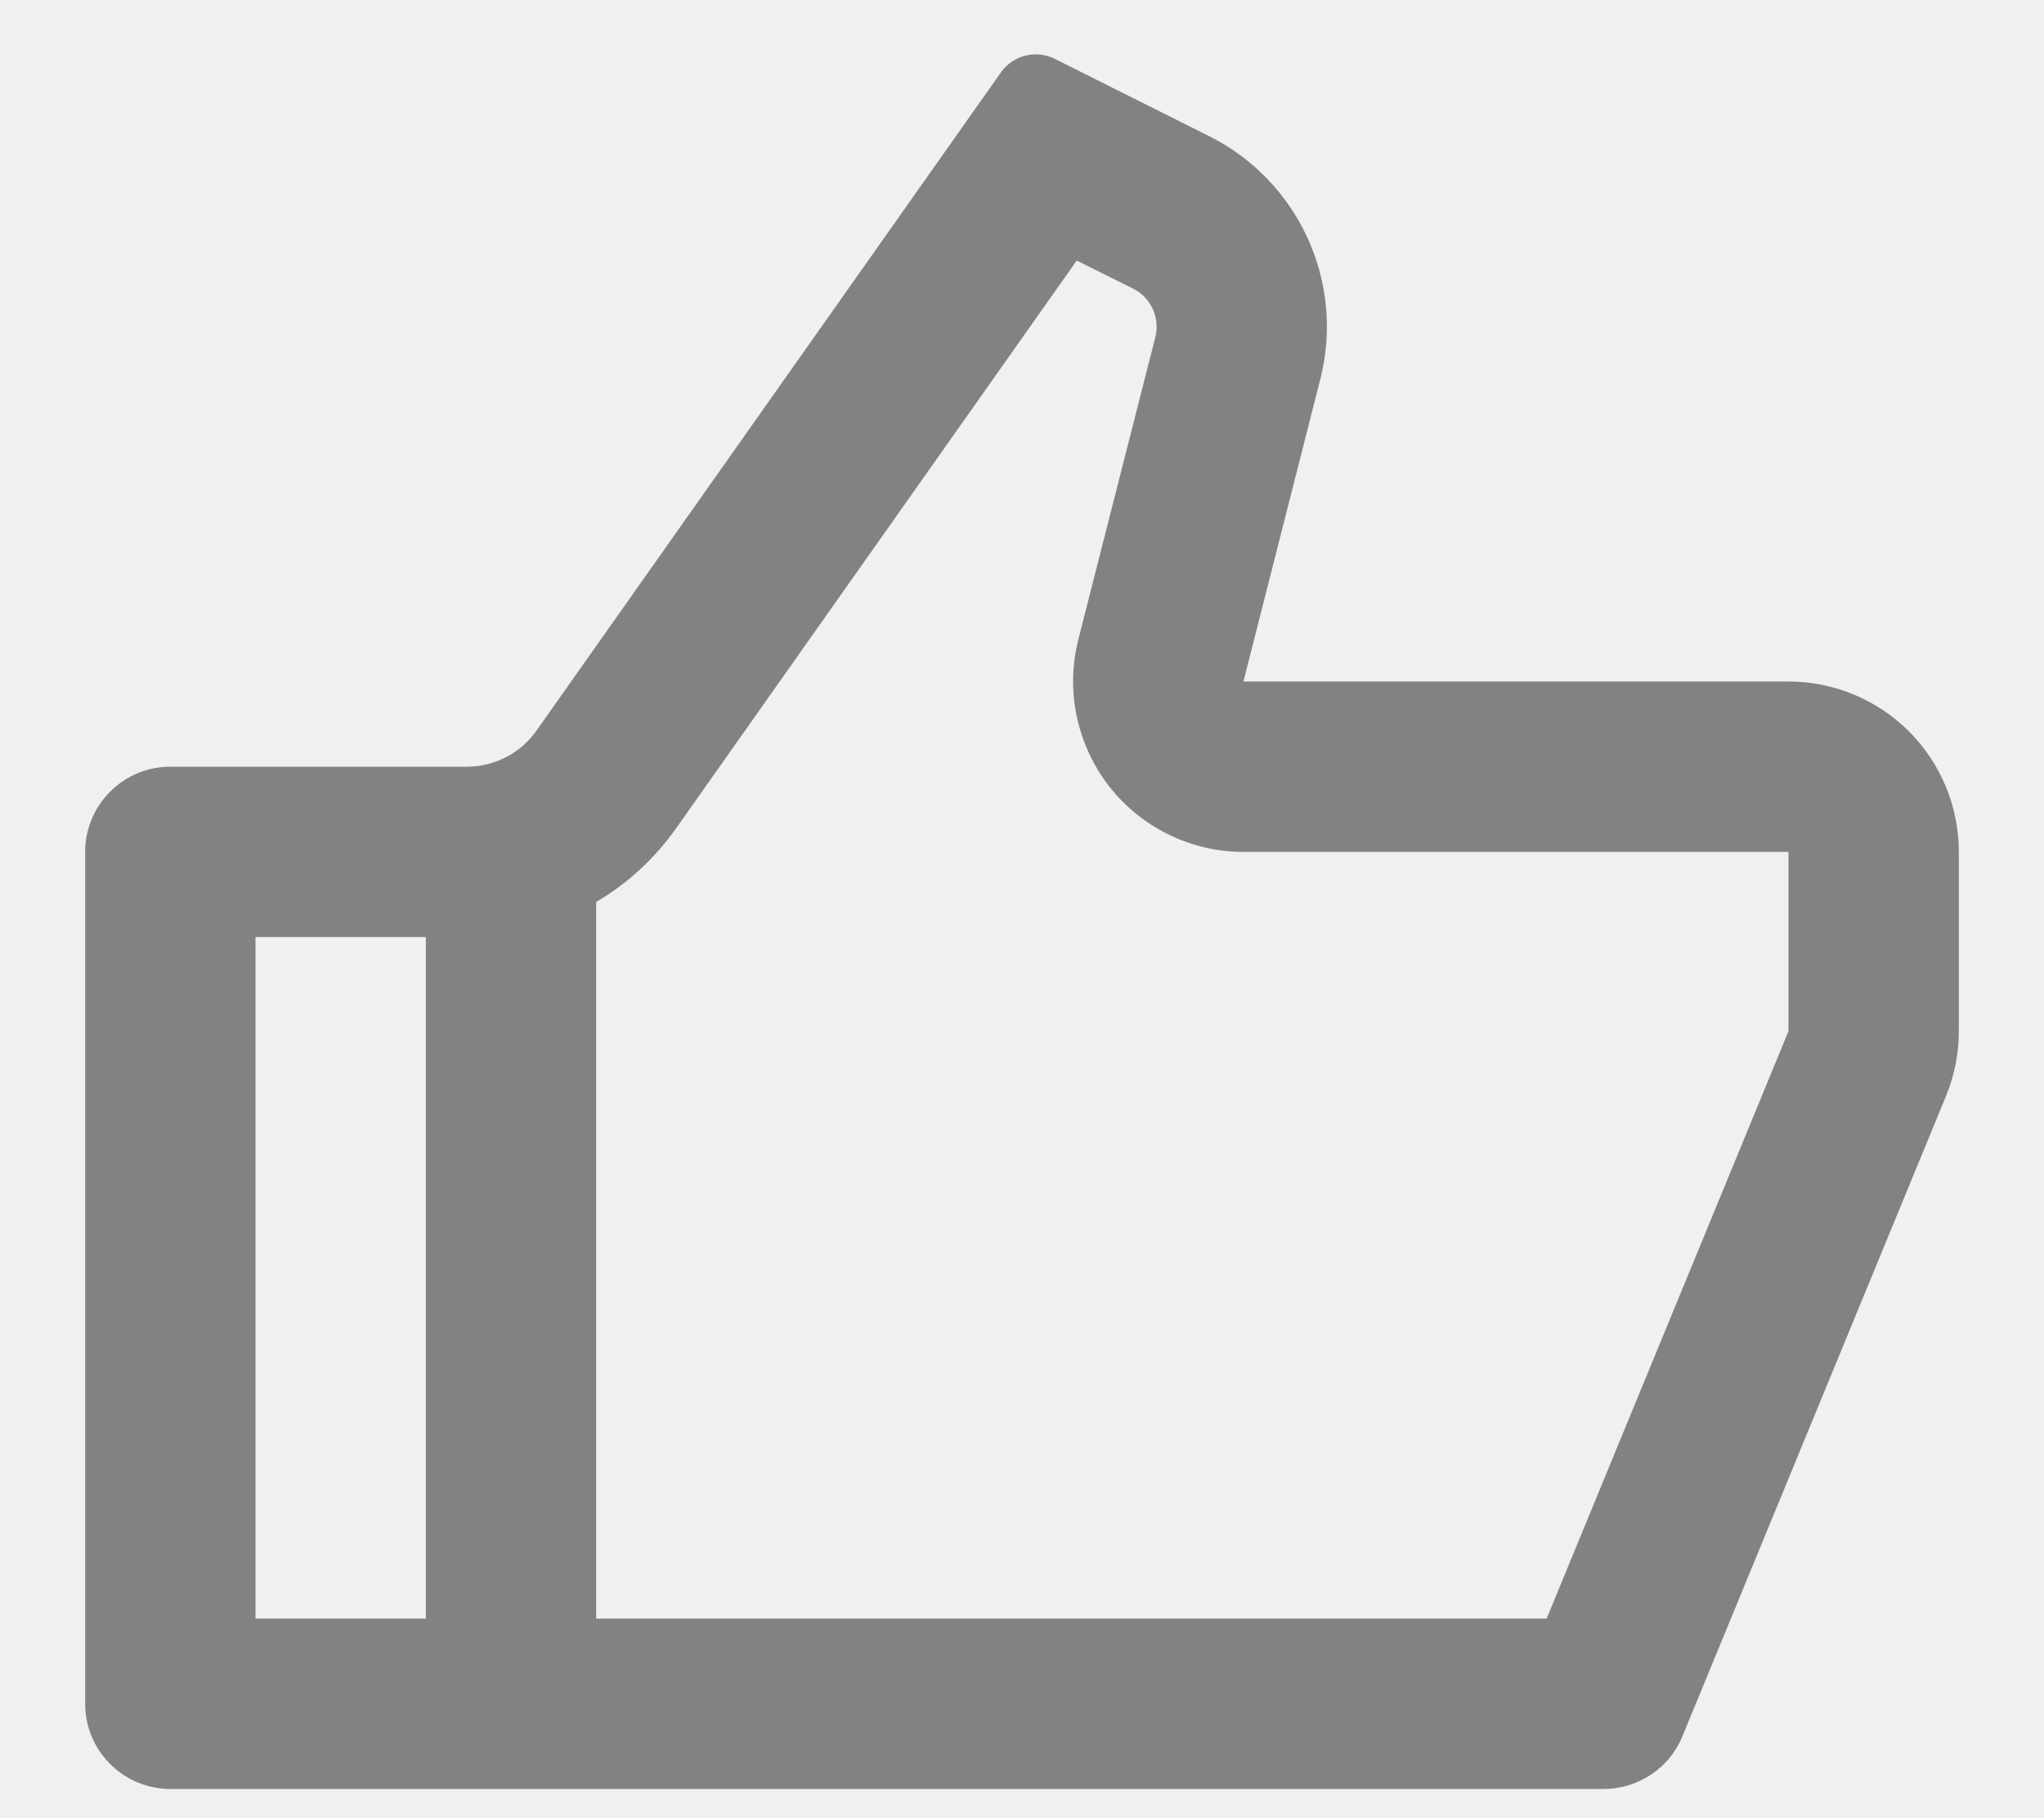
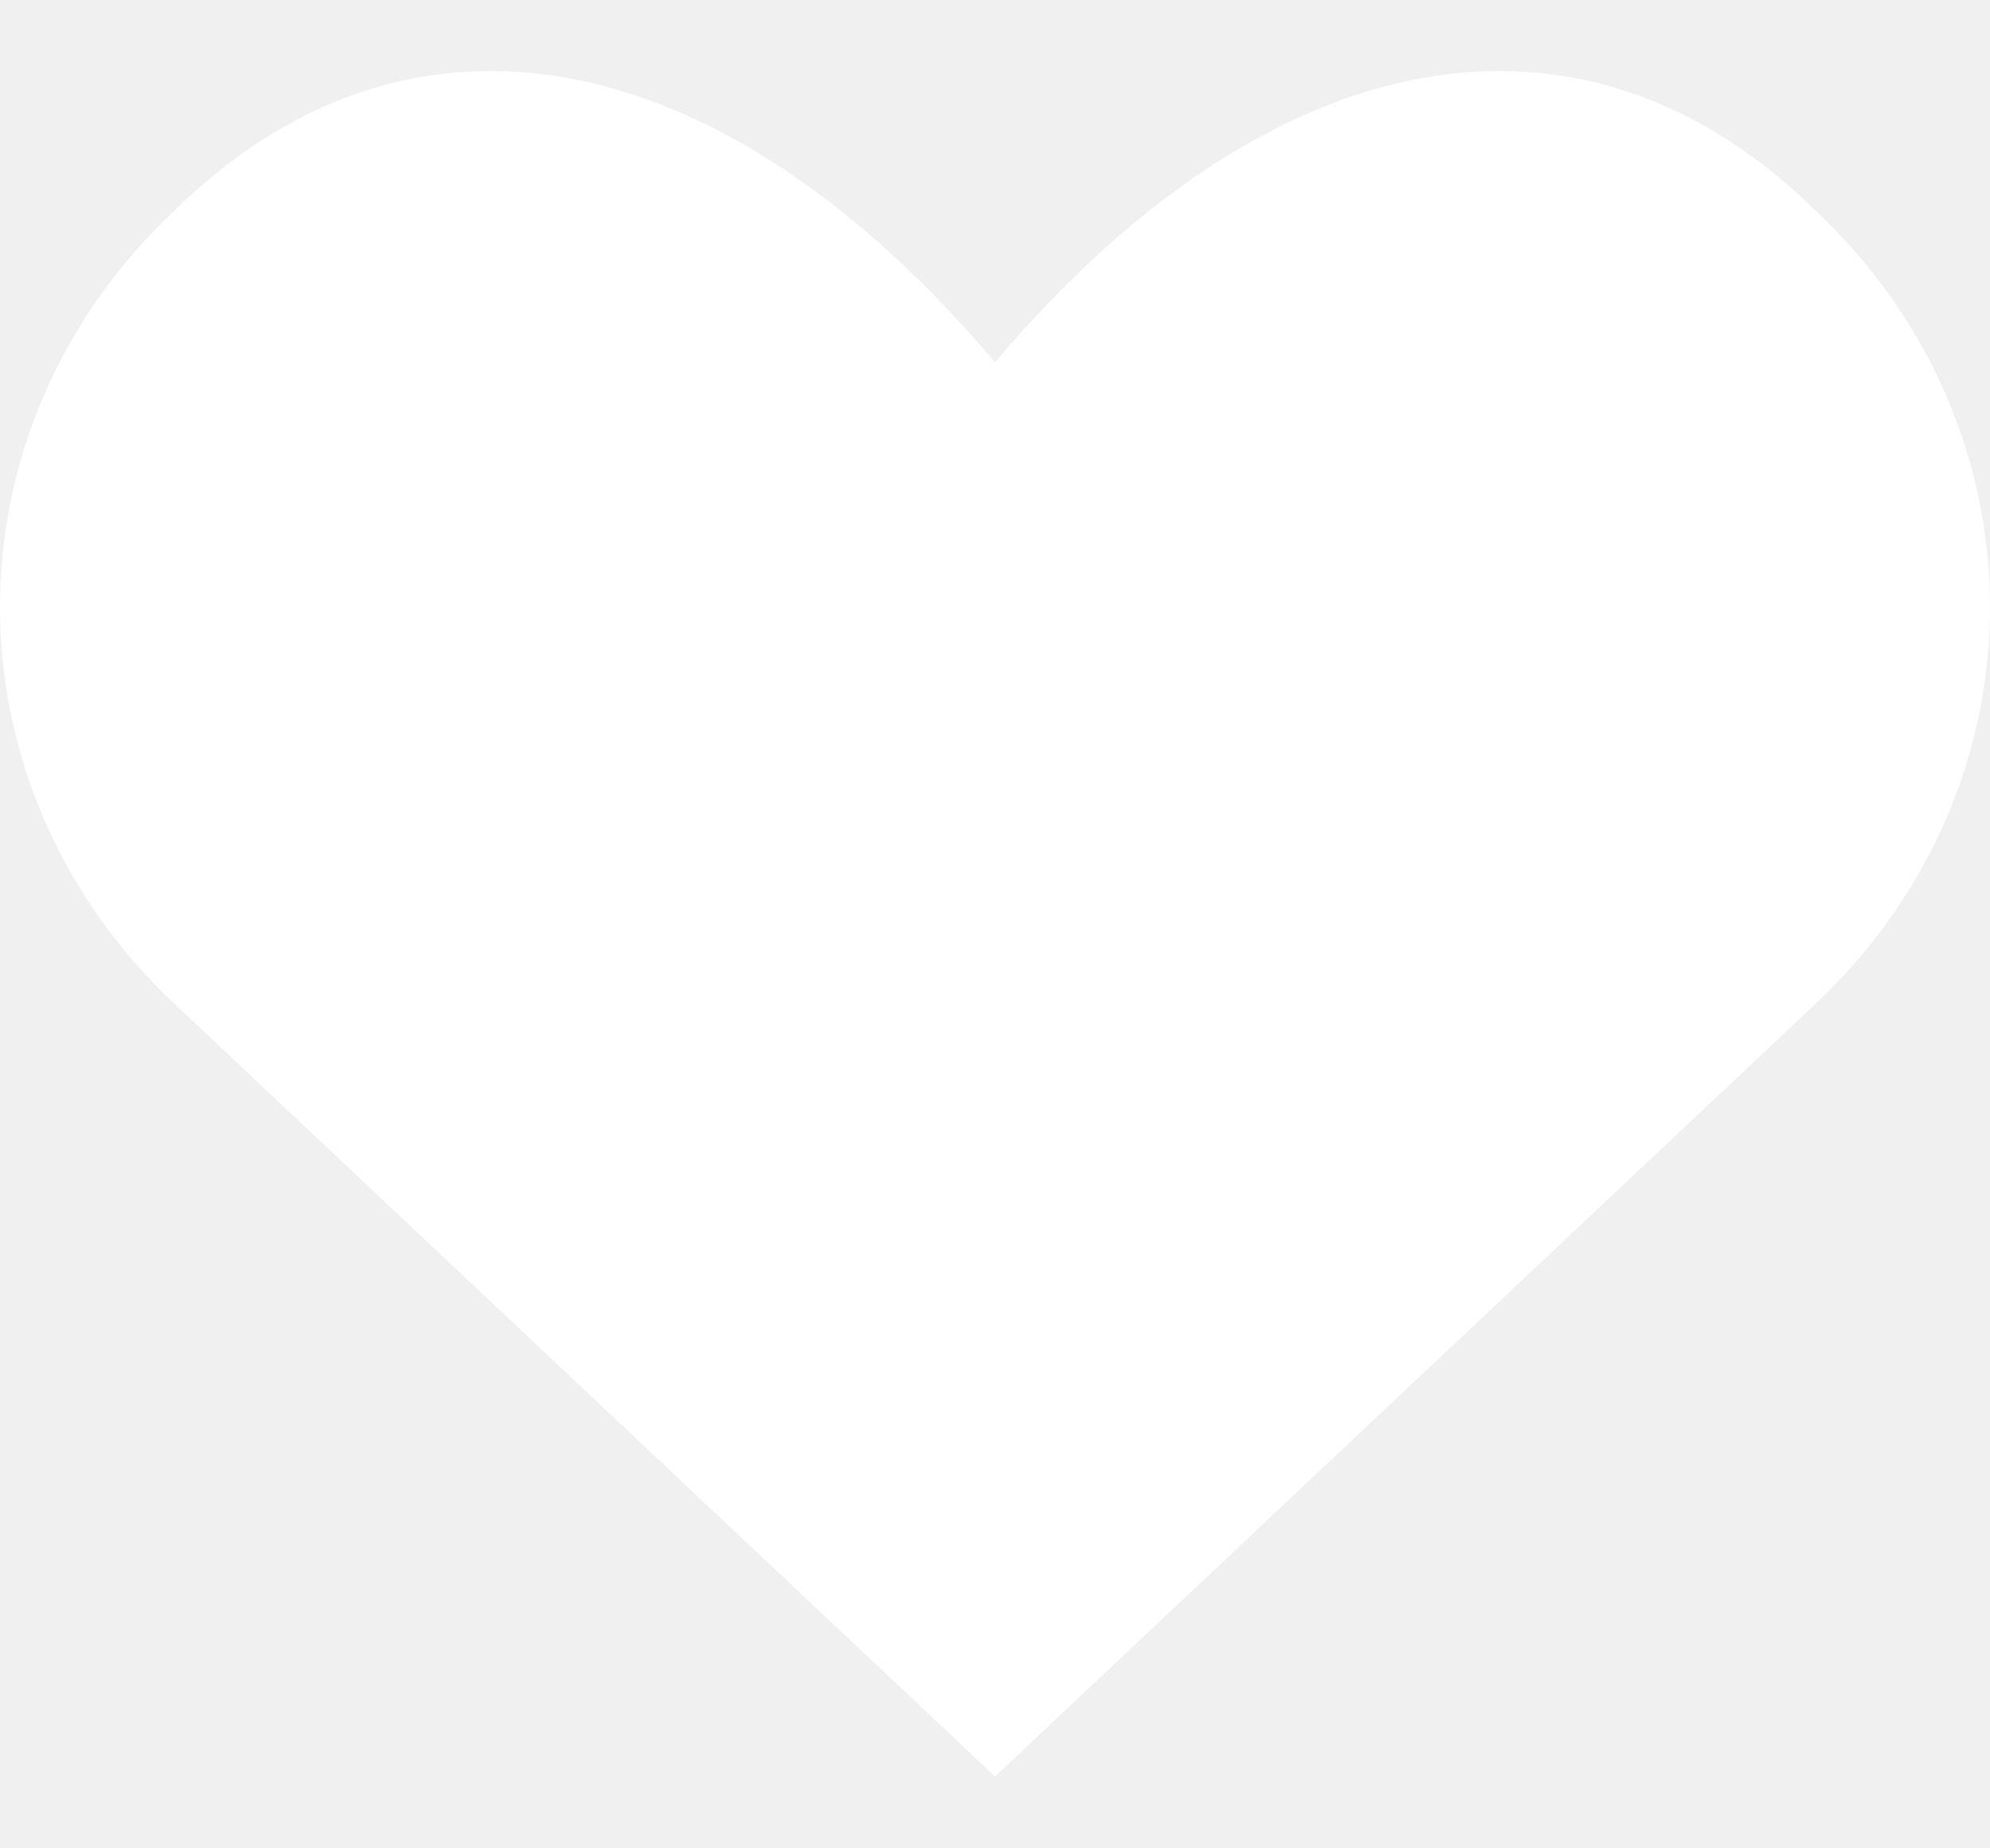
- <svg xmlns="http://www.w3.org/2000/svg" width="18" height="16" viewBox="0 0 18 16" fill="none">
-   <path d="M10.95 6H15.75C16.148 6 16.529 6.158 16.811 6.439C17.092 6.721 17.25 7.102 17.25 7.5V9.078C17.25 9.274 17.212 9.468 17.137 9.65L14.816 15.286C14.76 15.423 14.664 15.541 14.54 15.623C14.416 15.706 14.271 15.75 14.123 15.75H1.5C1.301 15.75 1.11 15.671 0.97 15.53C0.829 15.39 0.75 15.199 0.75 15V7.5C0.75 7.301 0.829 7.11 0.97 6.97C1.11 6.829 1.301 6.75 1.5 6.75H4.112C4.232 6.75 4.35 6.721 4.457 6.666C4.563 6.611 4.655 6.531 4.724 6.433L8.814 0.638C8.866 0.564 8.942 0.512 9.029 0.49C9.116 0.468 9.208 0.478 9.288 0.518L10.649 1.199C11.031 1.39 11.337 1.707 11.515 2.096C11.693 2.485 11.733 2.923 11.627 3.338L10.95 6ZM5.25 7.941V14.25H13.62L15.75 9.078V7.5H10.95C10.722 7.5 10.496 7.448 10.291 7.347C10.086 7.247 9.906 7.101 9.766 6.921C9.626 6.74 9.529 6.53 9.482 6.307C9.435 6.083 9.44 5.852 9.496 5.63L10.174 2.969C10.195 2.886 10.187 2.799 10.152 2.721C10.116 2.643 10.055 2.579 9.978 2.541L9.482 2.294L5.95 7.298C5.762 7.563 5.522 7.781 5.25 7.941V7.941ZM3.75 8.25H2.25V14.25H3.75V8.25Z" fill="#828282" />
+ <svg xmlns="http://www.w3.org/2000/svg" width="14" height="13" viewBox="0 0 14 13" fill="none">
+   <path fill-rule="evenodd" clip-rule="evenodd" d="M12.775 1.484C14.409 3.024 14.408 5.522 12.774 7.062L7 12.5L1.226 7.062C-0.408 5.522 -0.409 3.024 1.225 1.484C2.64 0.091 4.466 0.185 6.19 1.714C6.463 1.956 6.734 2.235 7 2.549C7.266 2.235 7.537 1.956 7.81 1.714C9.534 0.185 11.36 0.091 12.775 1.484ZM7 10.911L11.967 6.232C13.122 5.144 13.122 3.401 11.968 2.313L11.959 2.304L11.95 2.296C11.371 1.725 10.791 1.574 10.214 1.679C9.578 1.795 8.766 2.257 7.896 3.284L7 4.343L6.104 3.284C5.234 2.257 4.422 1.795 3.786 1.679C3.209 1.574 2.629 1.725 2.05 2.296L2.041 2.304L2.032 2.313C0.878 3.401 0.878 5.144 2.033 6.232C2.033 6.232 2.032 6.232 2.033 6.232L7 10.911Z" fill="white" />
+   <path d="M10.5 1.5C9.7 1.5 7.833 2.833 7 3.5C7 3 4 1.18017e-05 2 1C-1.95503e-05 2 1 5 1 6C1 6.8 5.167 10 7 11.5L8 10.5C12.5 7.5 13 5.2 13 4C13 2.5 11.5 1.5 10.5 1.5Z" fill="white" />
</svg>
